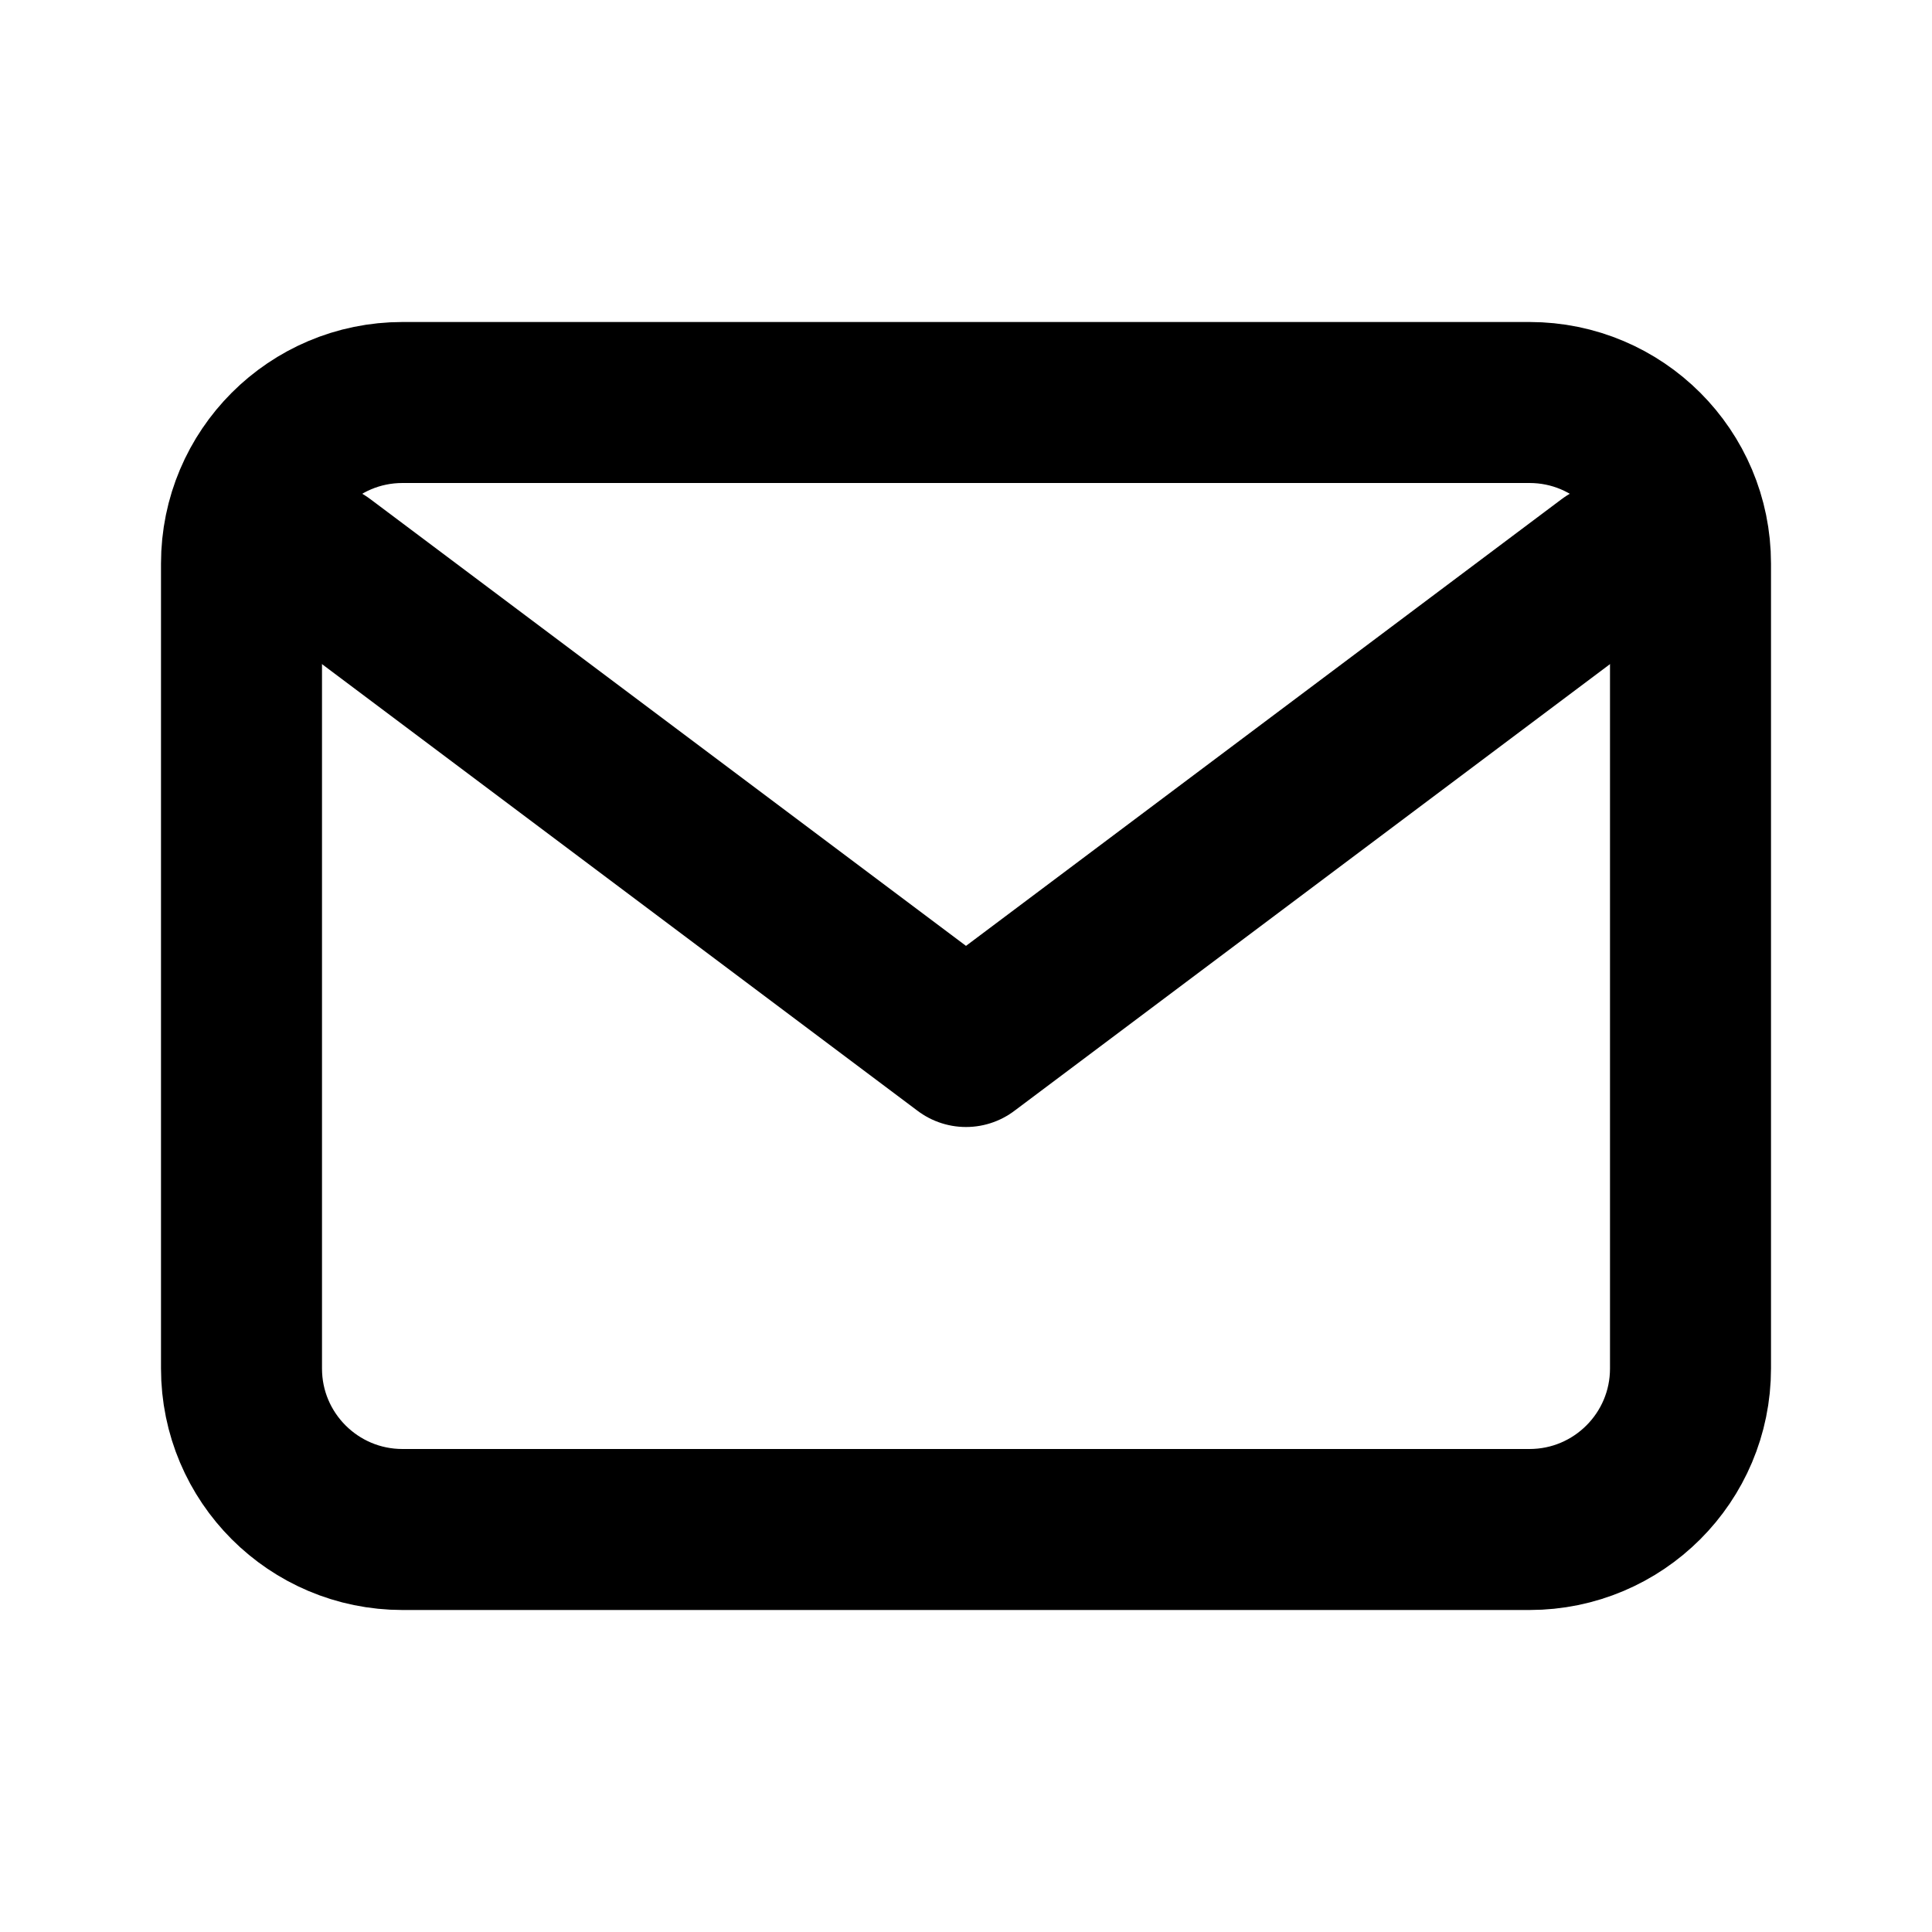
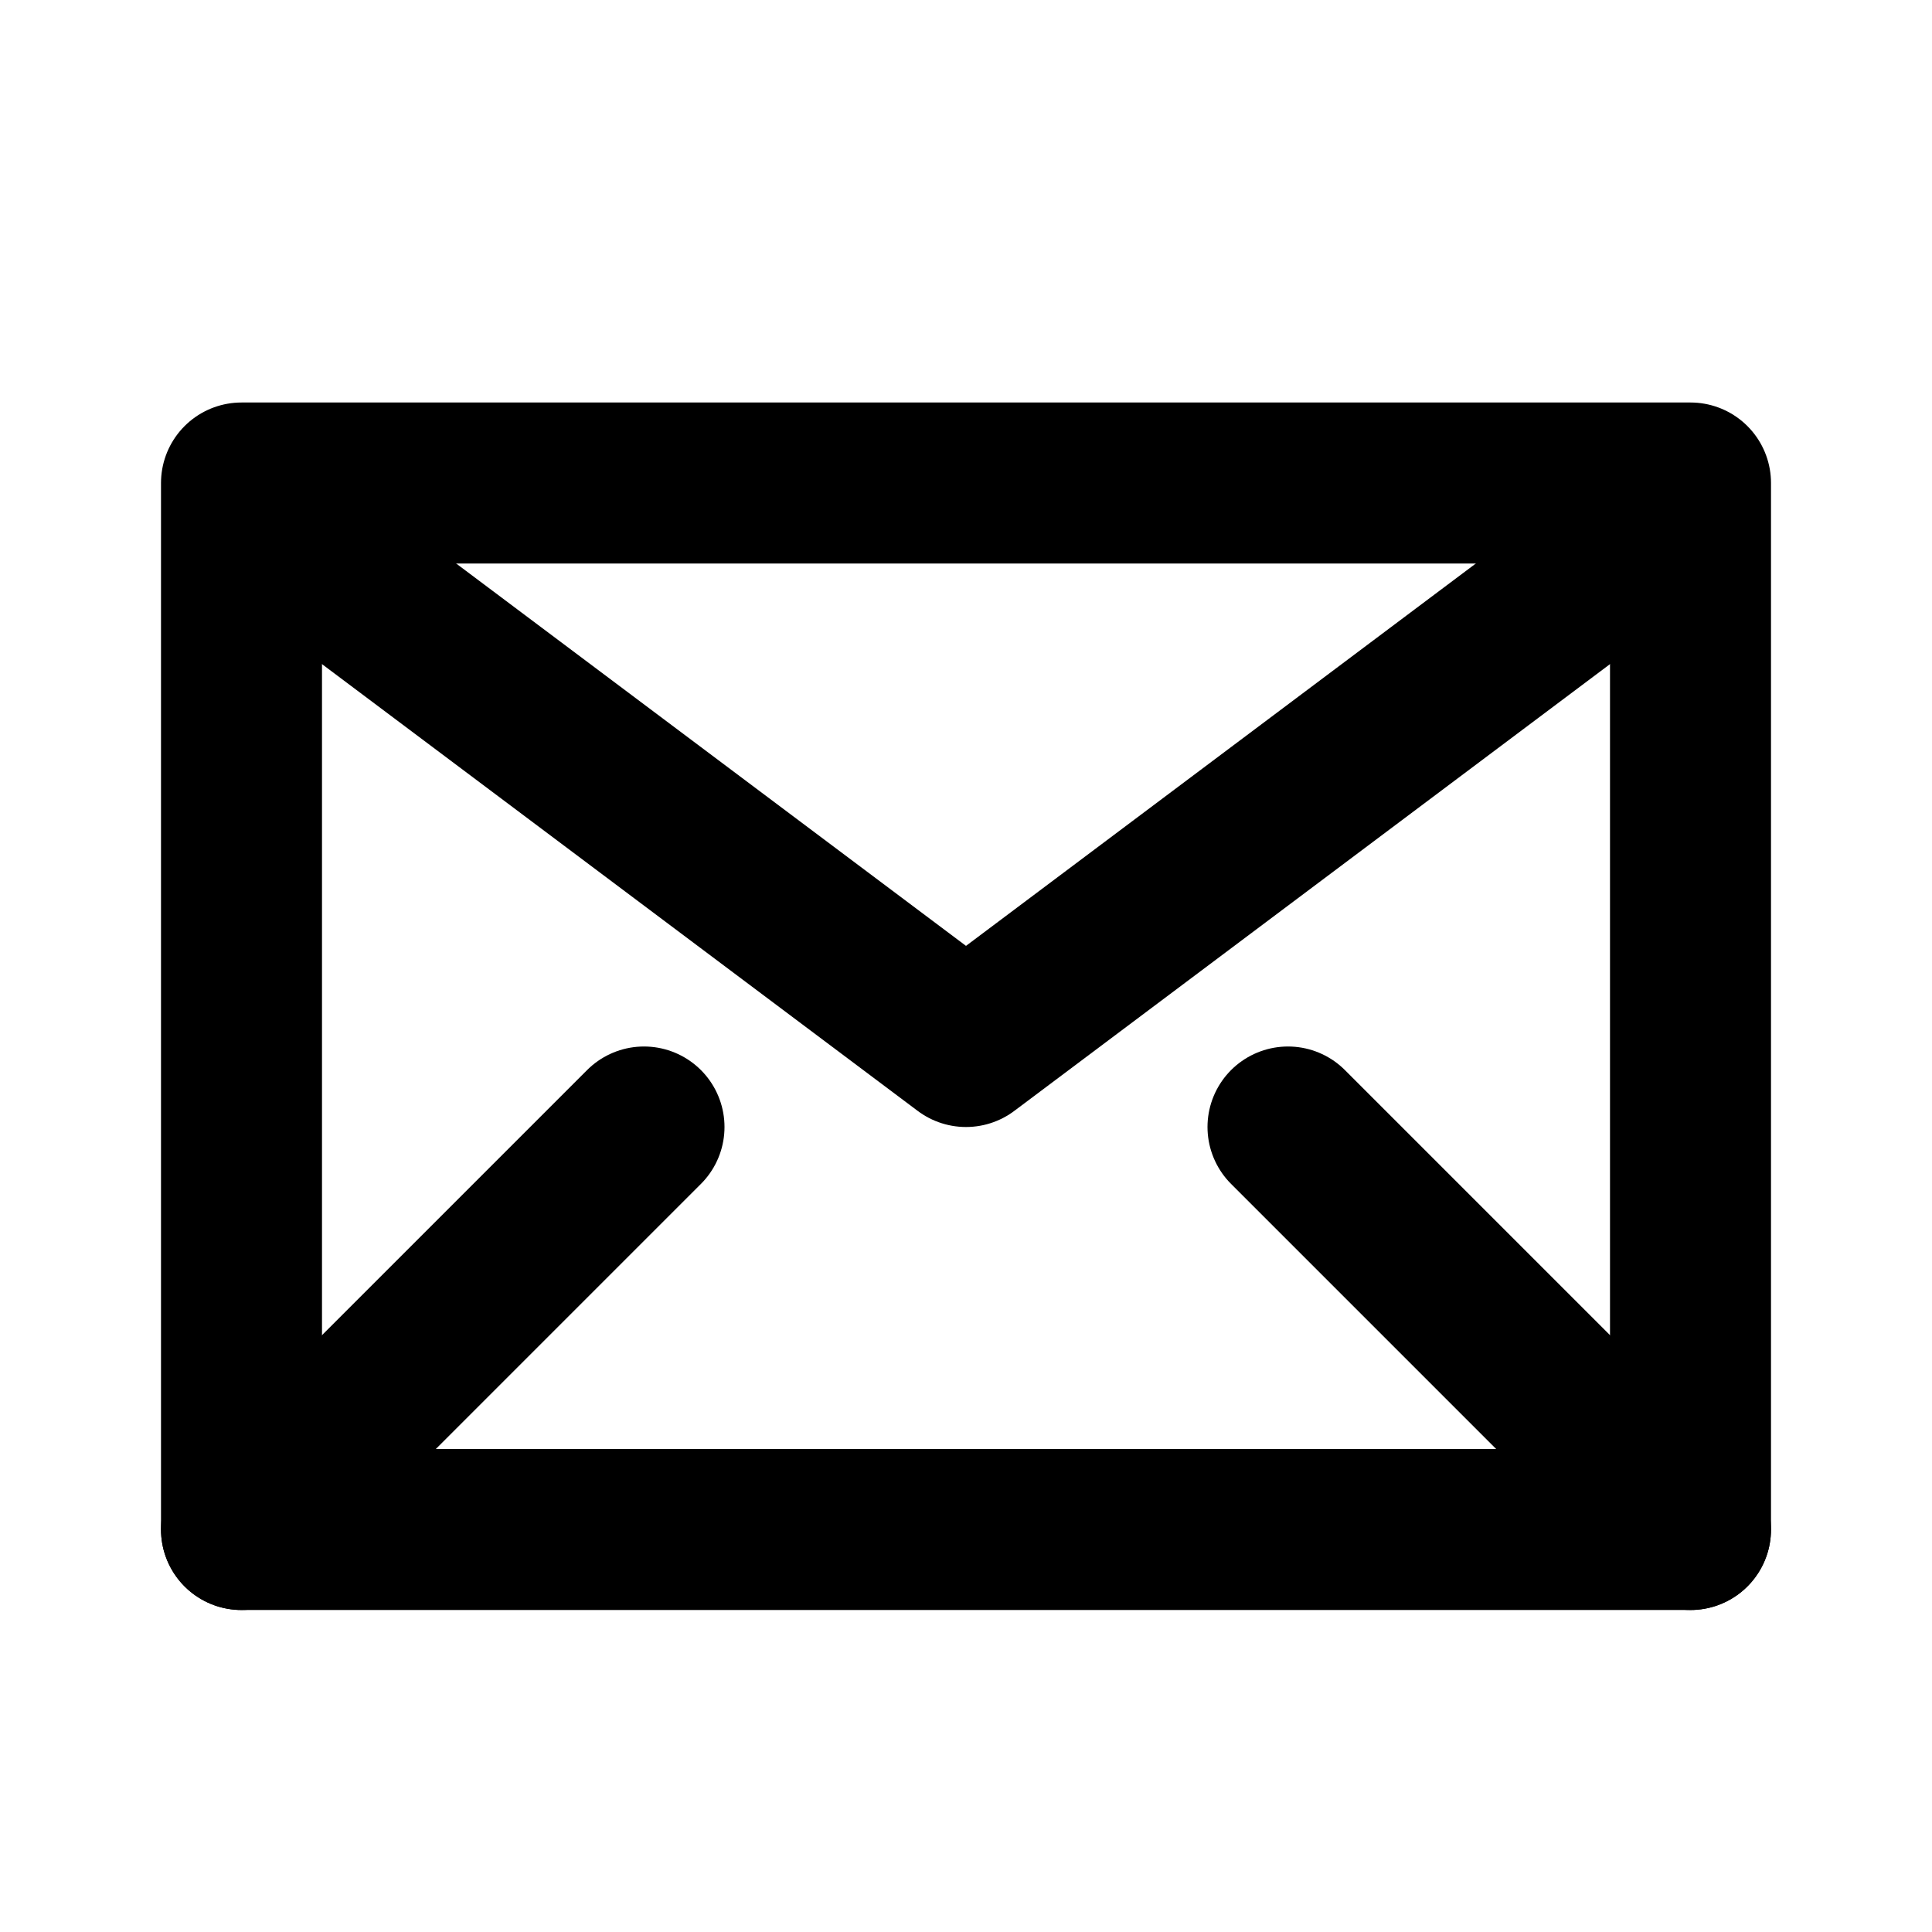
<svg xmlns="http://www.w3.org/2000/svg" viewBox="0 0 24 24" fill="none" stroke="currentColor" stroke-width="2" stroke-linecap="round" stroke-linejoin="round">
-   <rect x="3" y="5" width="18" height="14" rx="2" />
+   <path d="M3 6h18v13H3z" />
  <path d="m4 7 8 6 8-6" />
+   <line x1="3" y1="19" x2="8" y2="14" />
+   <line x1="21" y1="19" x2="16" y2="14" />
</svg>
